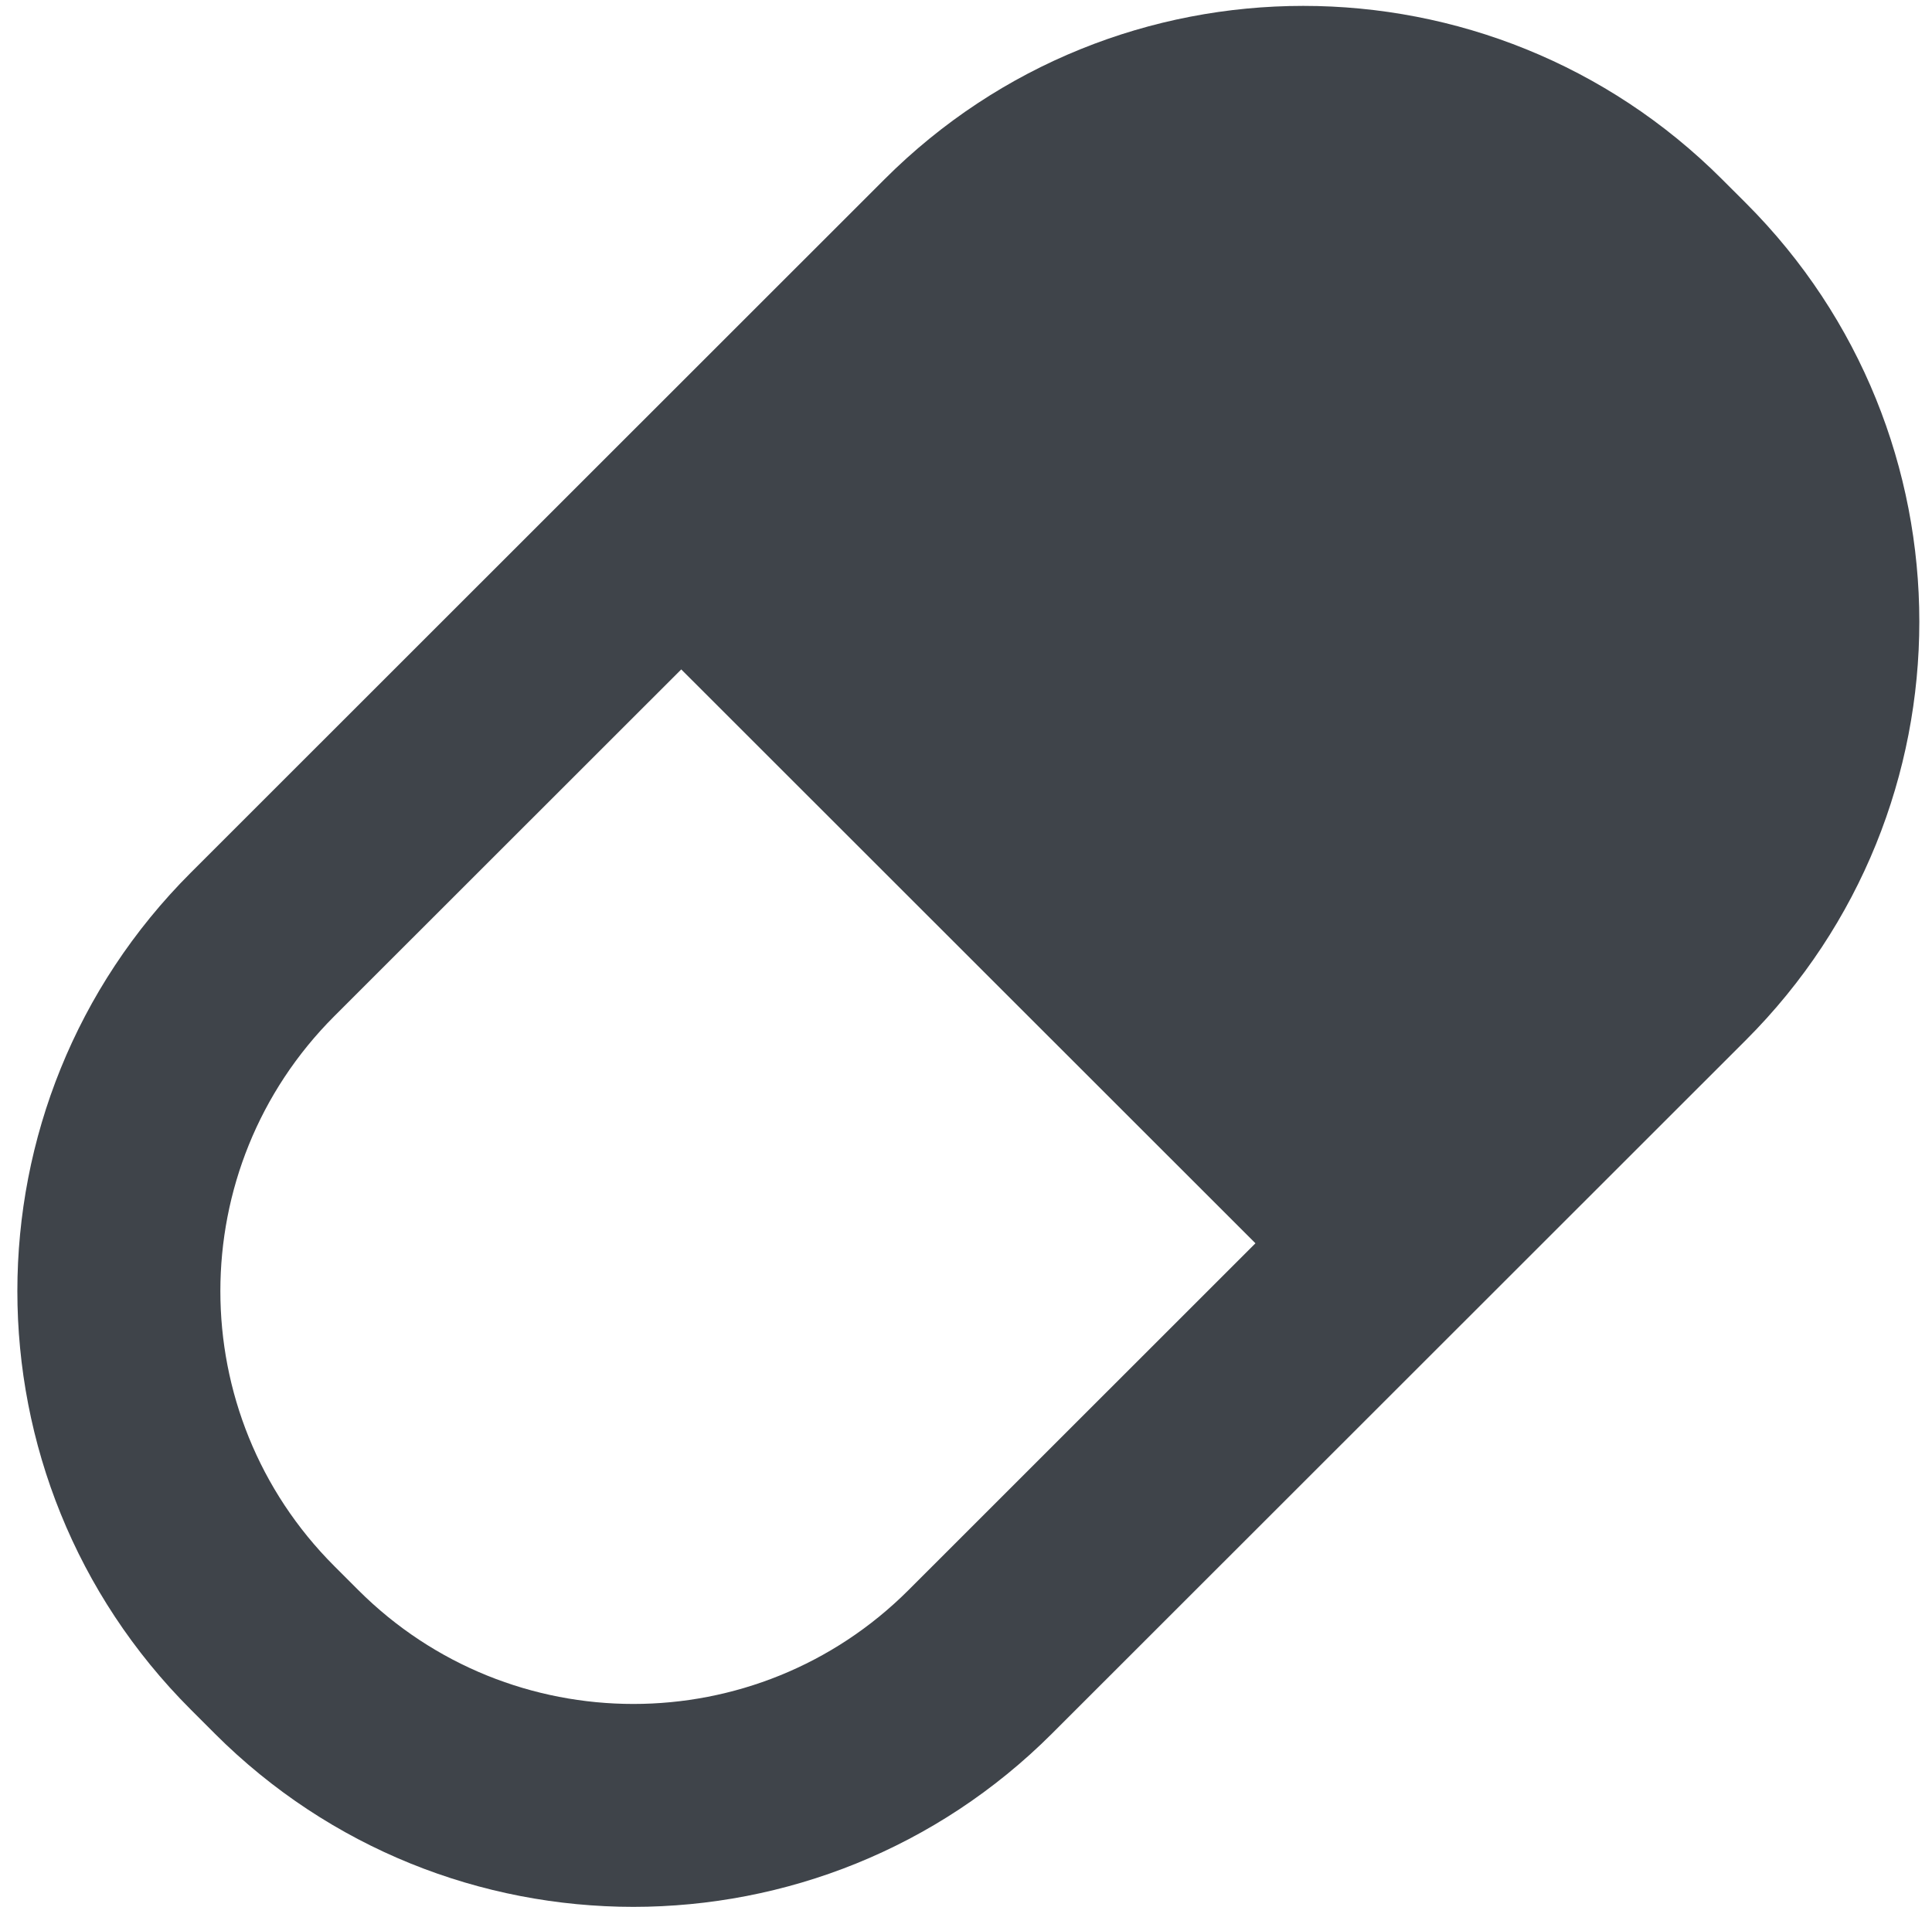
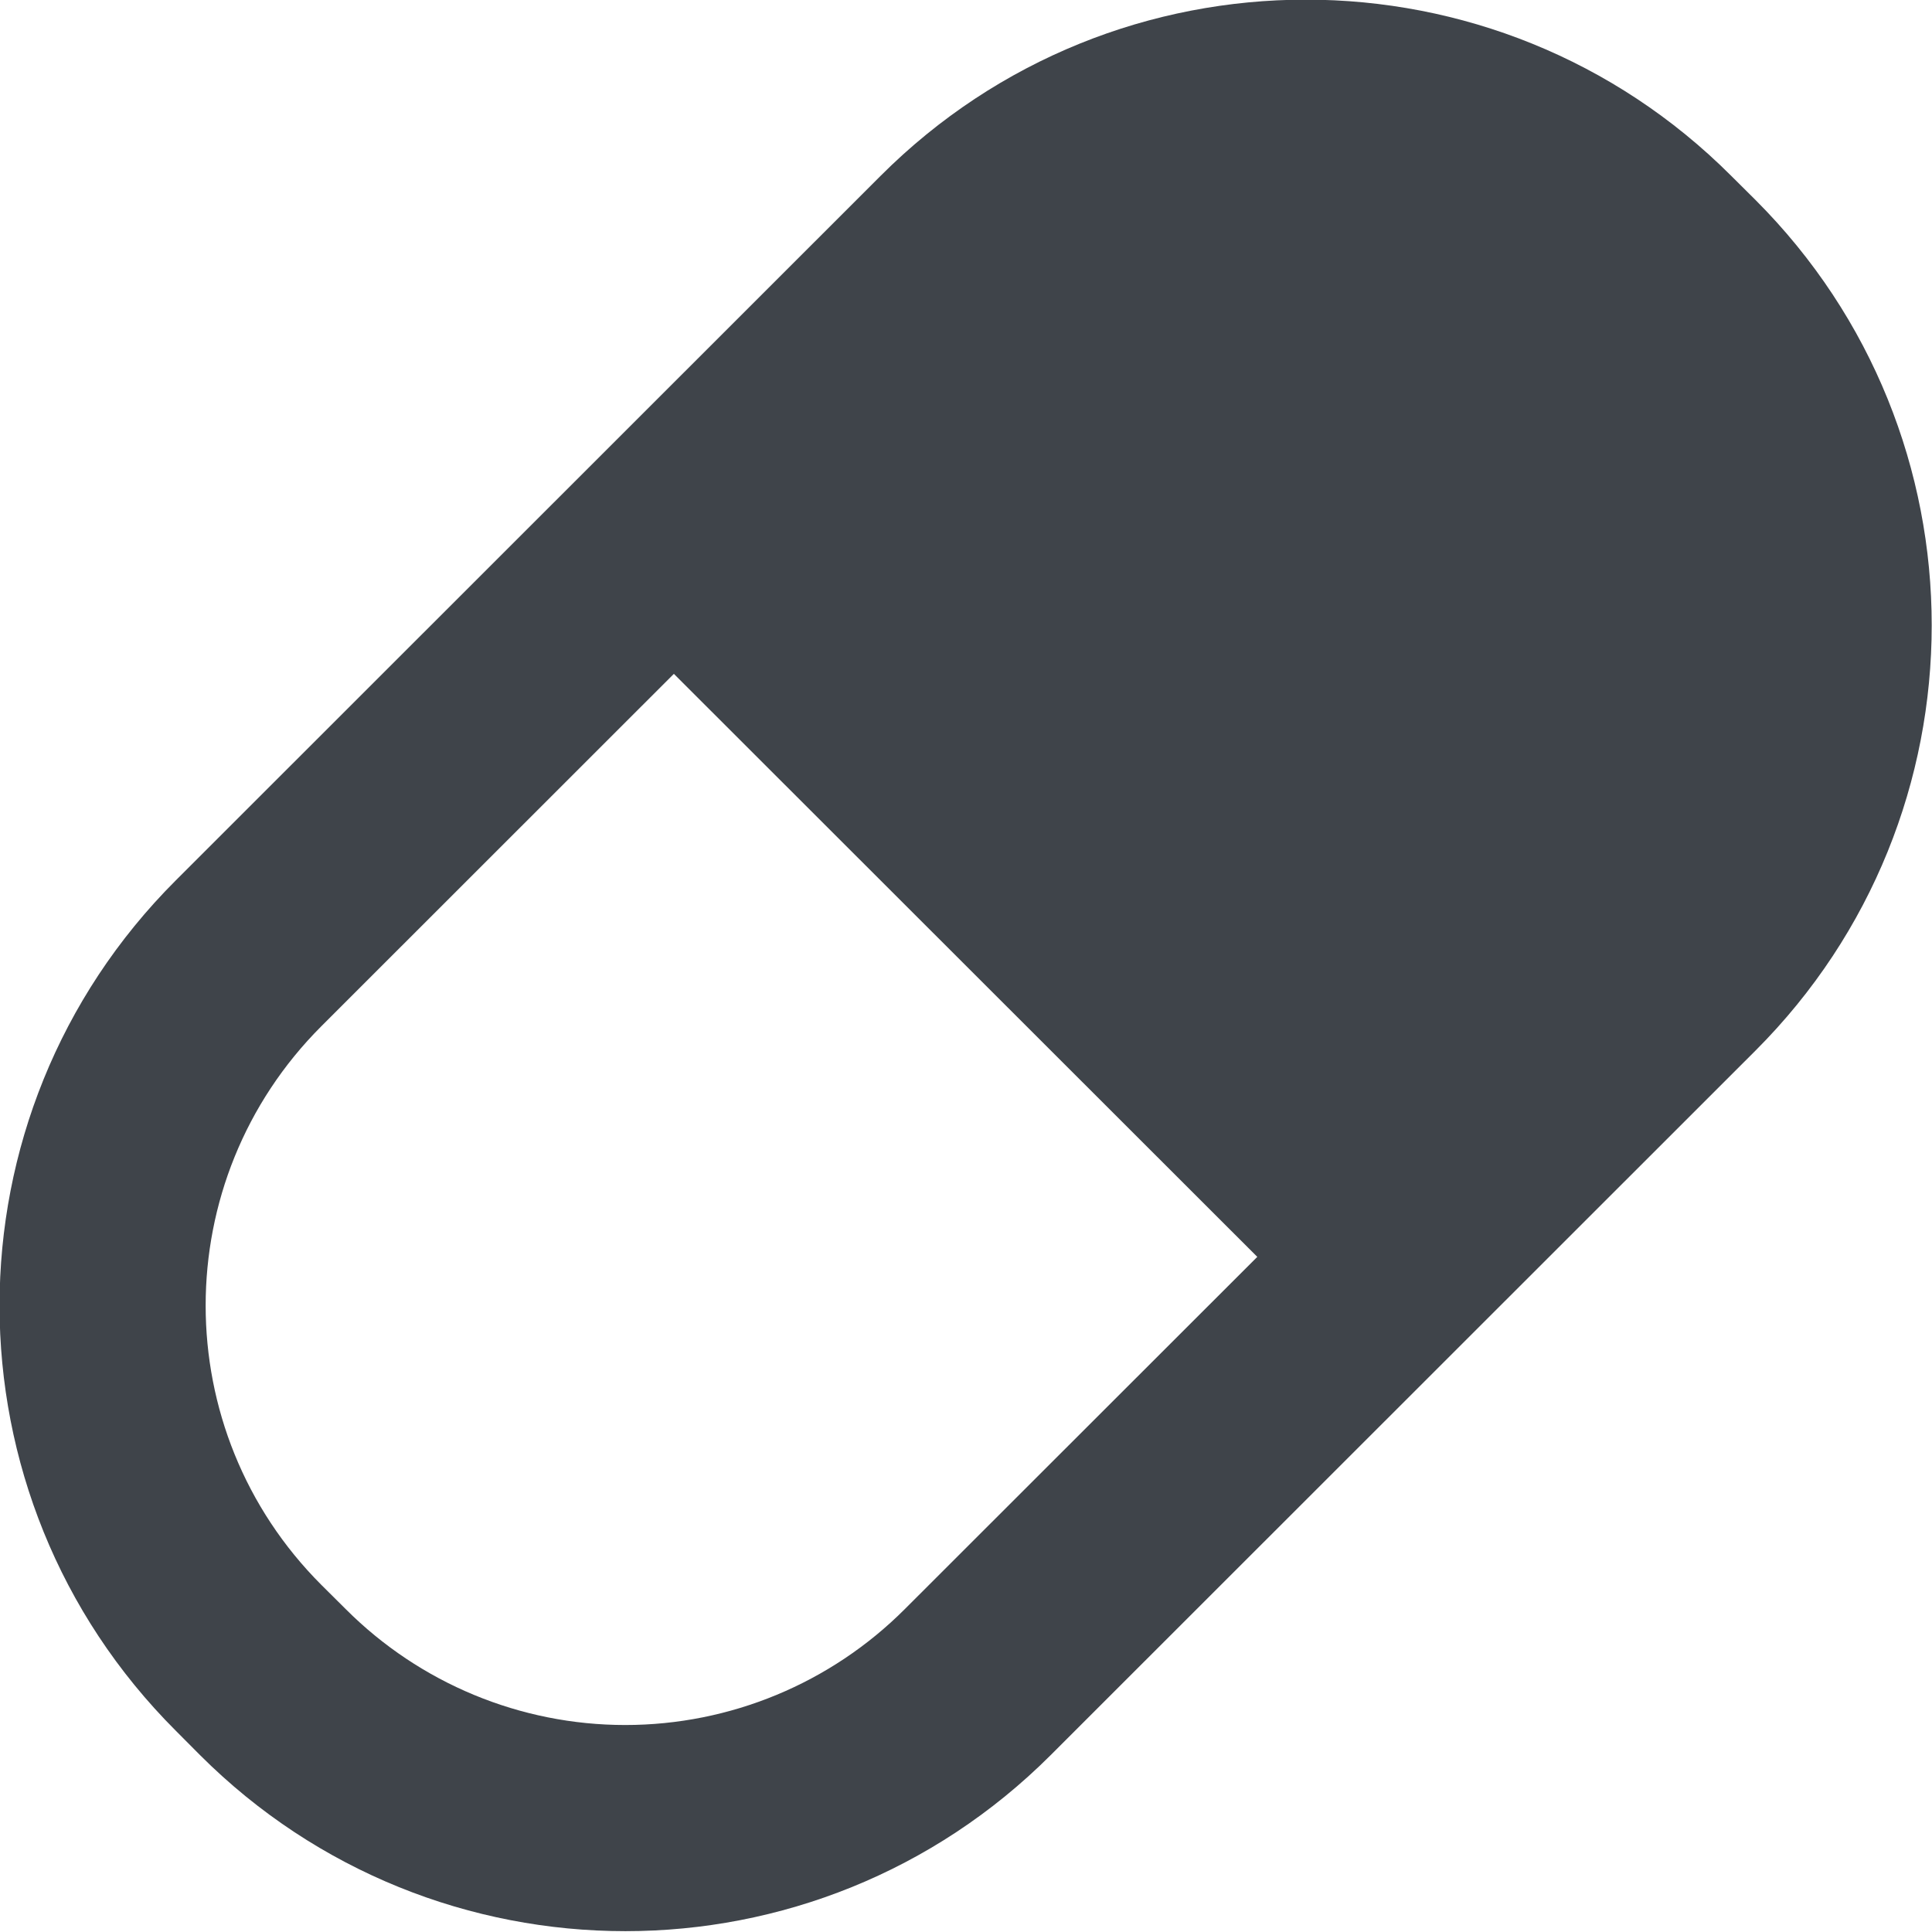
- <svg xmlns="http://www.w3.org/2000/svg" width="78" height="77" viewBox="0 0 78 77">
-   <g>
-     <g>
-       <path fill="#3f444a" d="M8.668 69.996l-.965-.965c-9.336-9.332-9.336-24.462 0-33.794L35.713 7.236c9.336-9.331 24.472-9.331 33.808 0l.966.965c9.335 9.333 9.335 24.463 0 33.795l-28.012 28c-9.336 9.333-24.472 9.333-33.808 0zm42.018-19.794L27.504 27.03l-14.006 14c-6.135 6.133-6.135 16.075 0 22.208l.966.966c6.135 6.132 16.081 6.132 22.216 0z" />
-     </g>
-   </g>
+ <svg xmlns="http://www.w3.org/2000/svg" width="76.781" height="76.78" viewBox="0 0 76.781 76.78">
+   <defs>
+     <style>
+       .cls-1 {
+         fill: #3f444a;
+         fill-rule: evenodd;
+       }
+     </style>
+   </defs>
+   <path id="PILL" class="cls-1" d="M769.668,1833l-0.965-.97a23.884,23.884,0,0,1,0-33.79l28.011-28a23.9,23.9,0,0,1,33.808,0l0.966,0.96a23.9,23.9,0,0,1,0,33.8l-28.012,28A23.916,23.916,0,0,1,769.668,1833Zm42.018-19.8L788.5,1790.03l-14.006,14a15.7,15.7,0,0,0,0,22.21l0.966,0.96a15.7,15.7,0,0,0,22.216,0Z" transform="translate(-761.719 -1763.25)" />
</svg>
